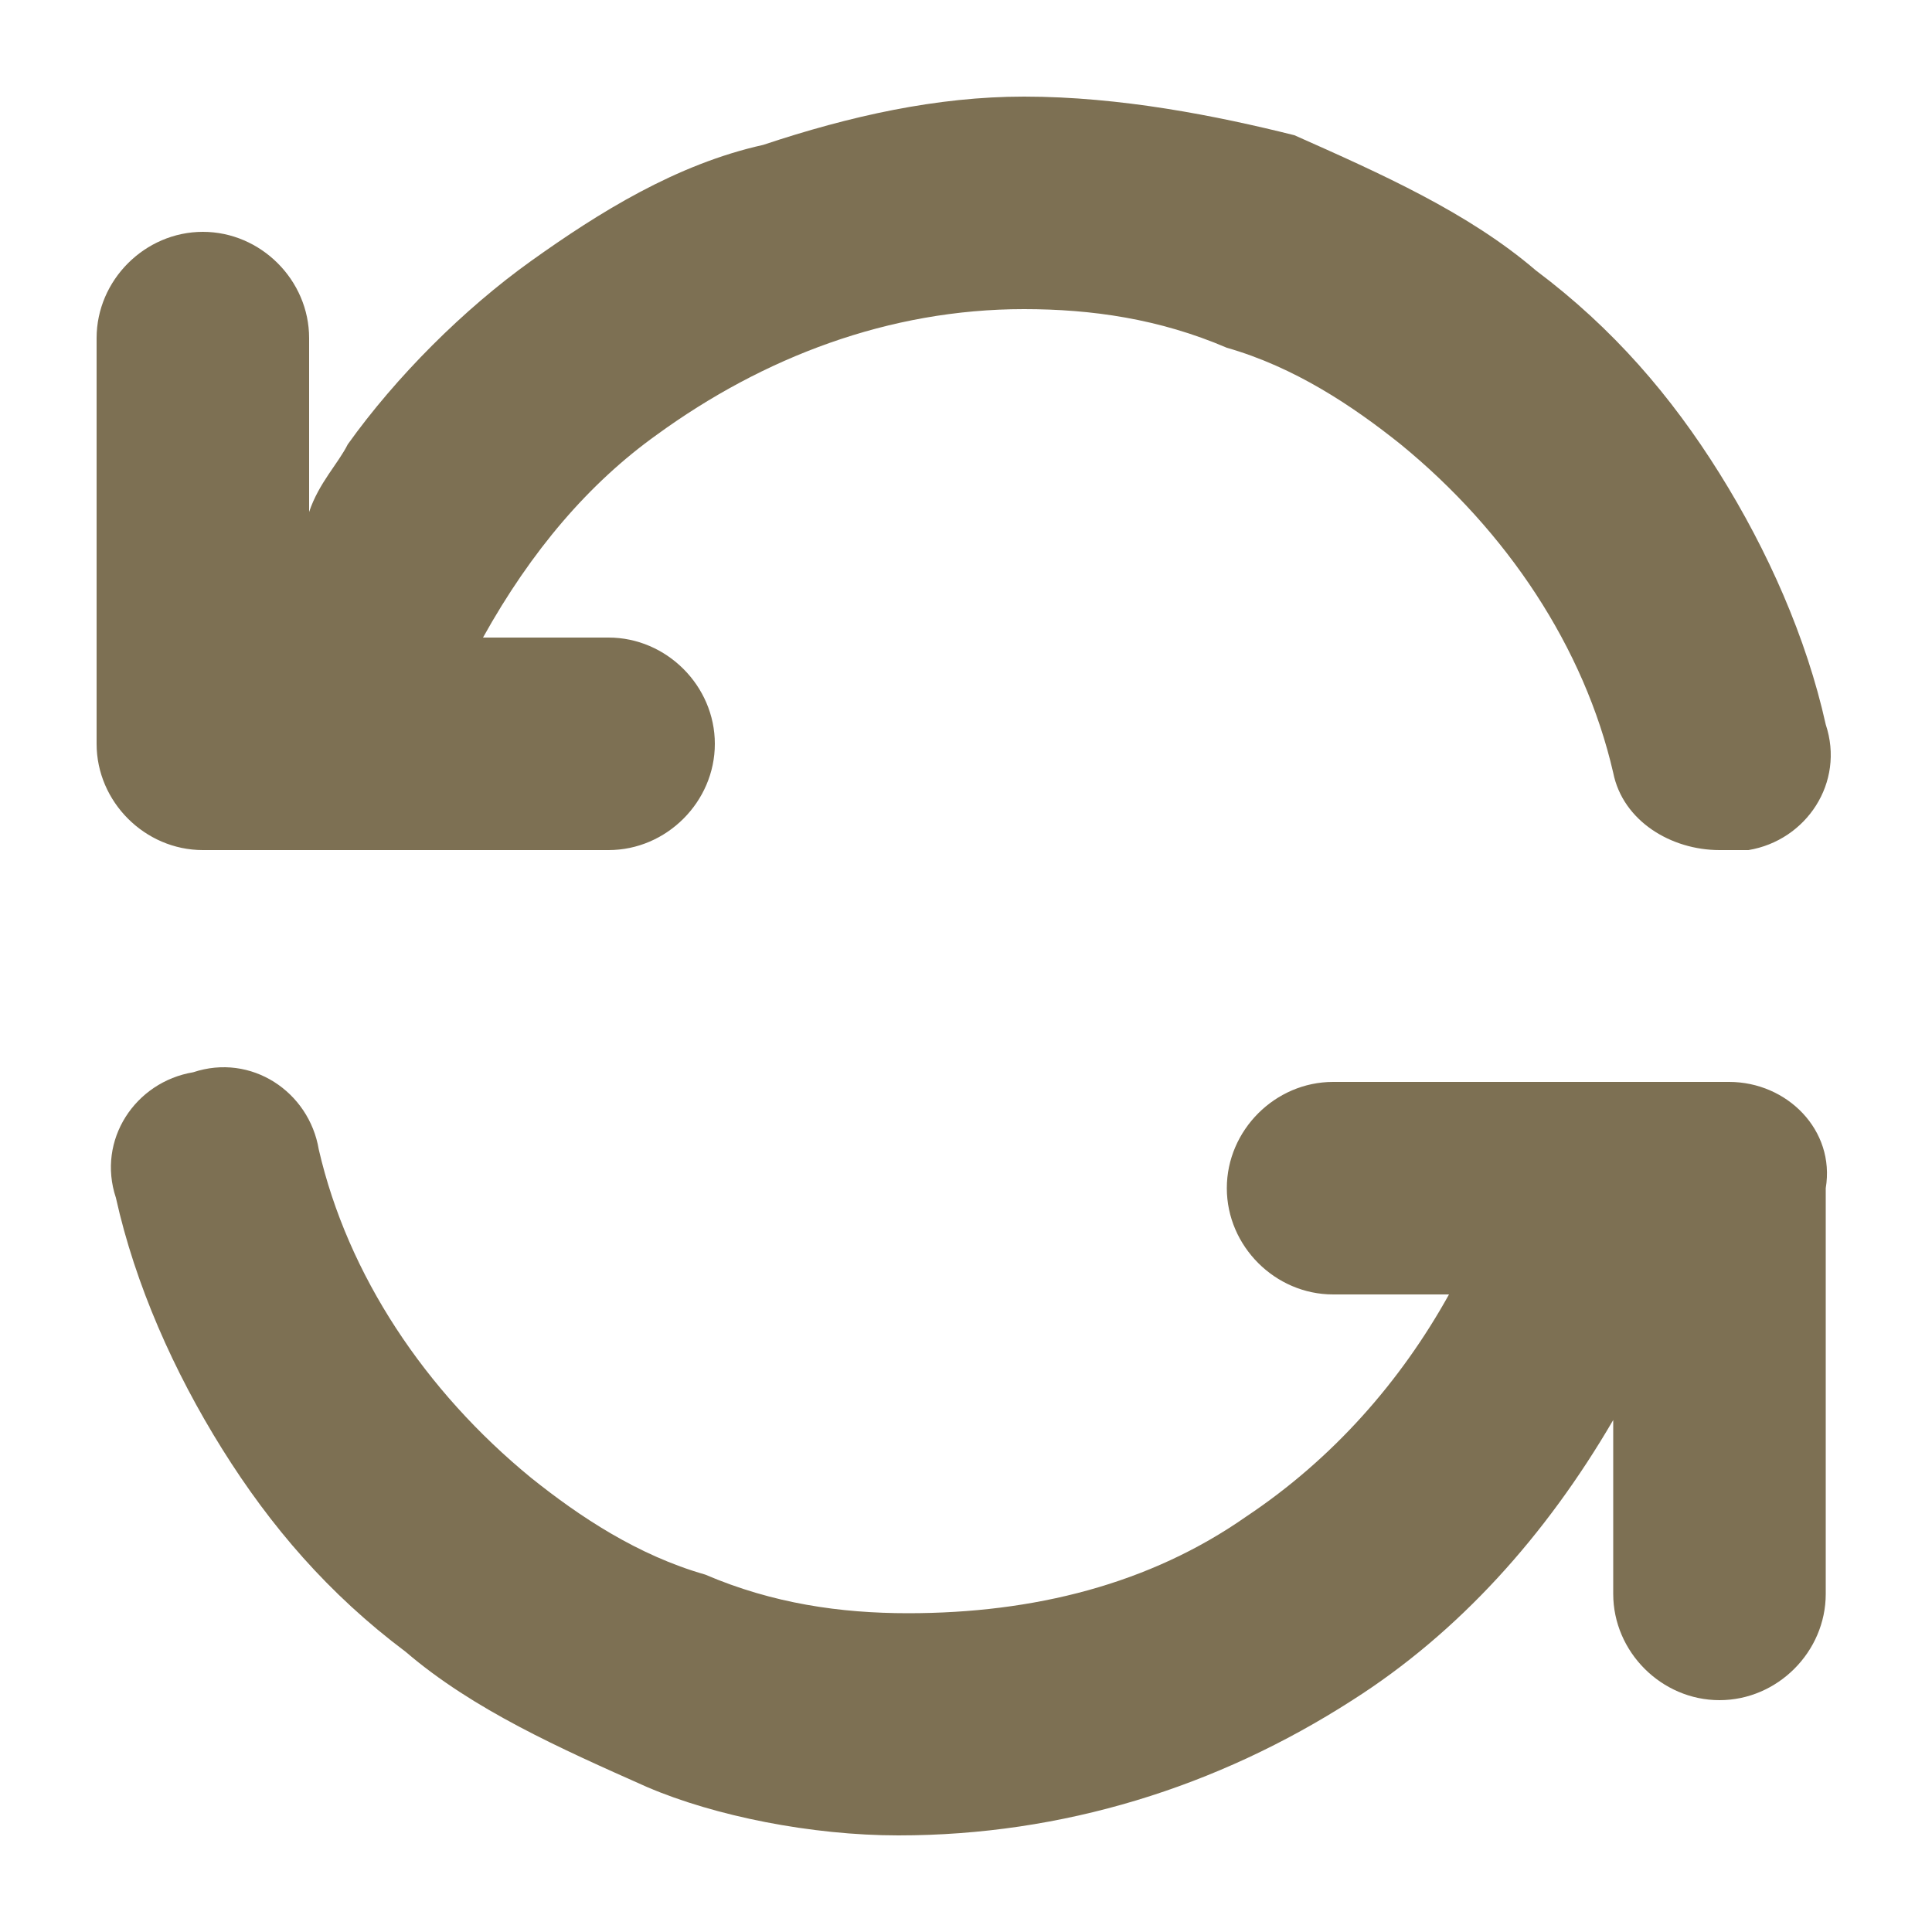
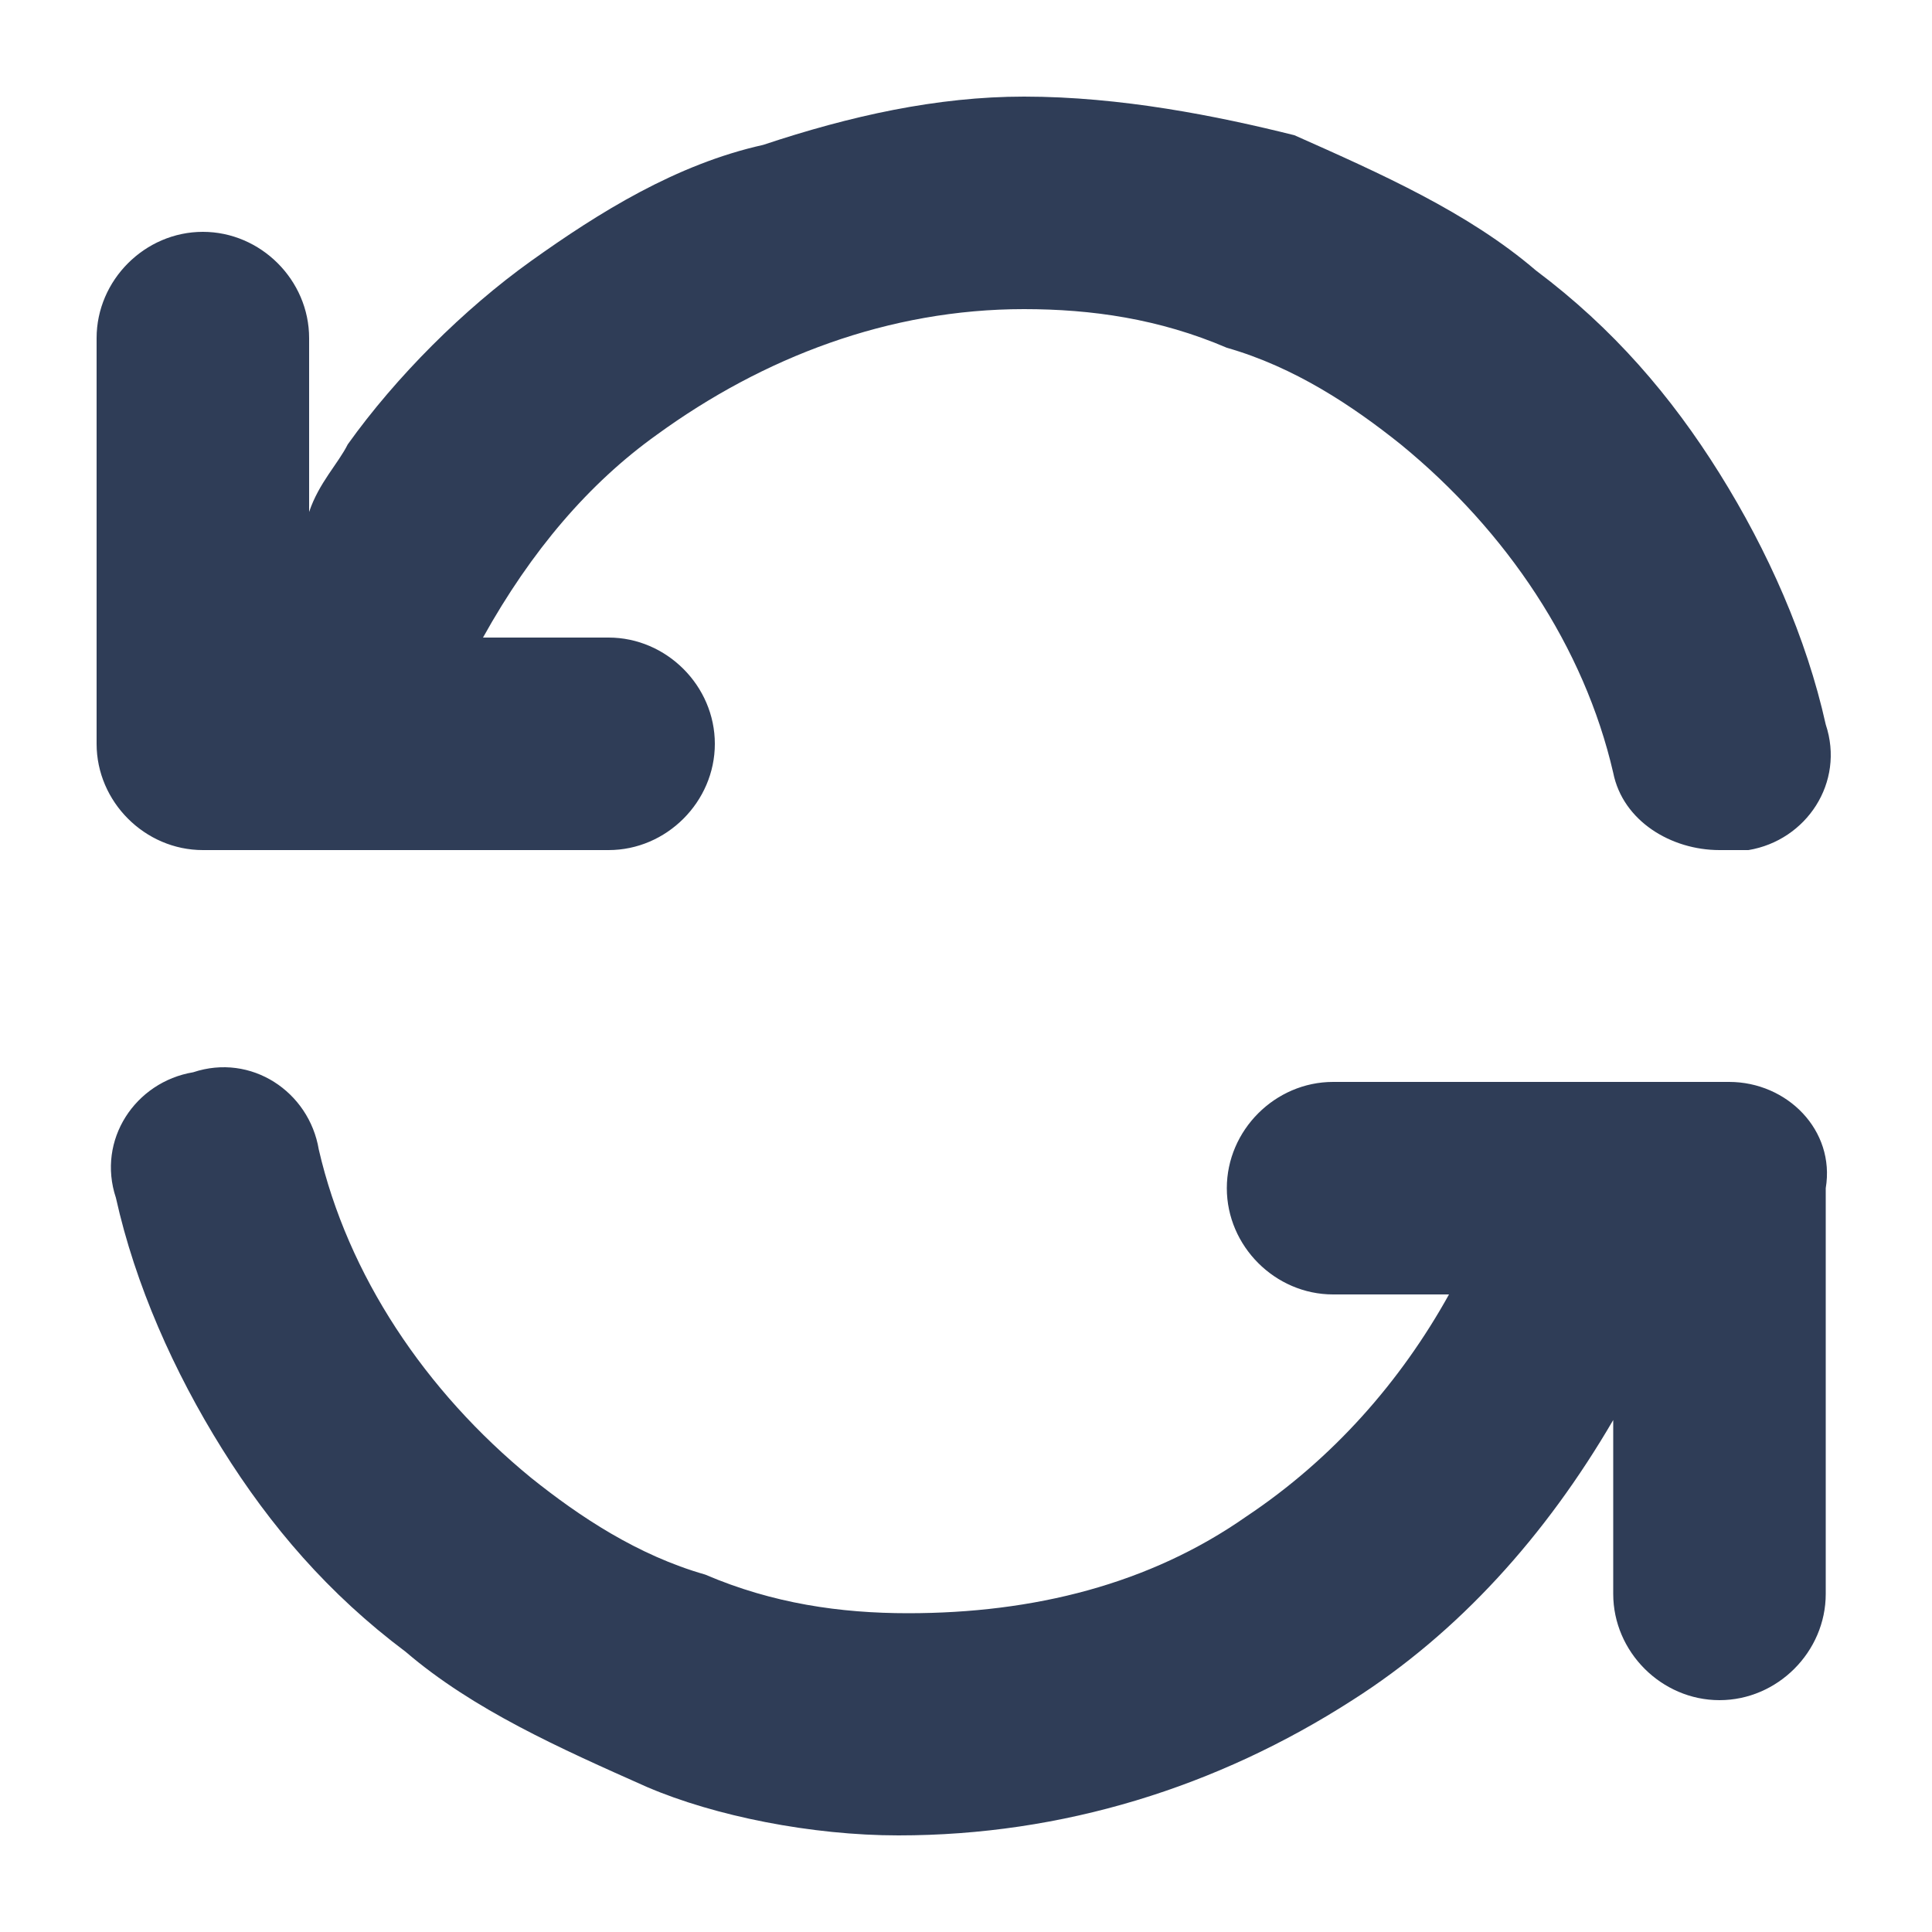
<svg xmlns="http://www.w3.org/2000/svg" version="1.1" id="Layer_1" x="0px" y="0px" viewBox="0 0 20 20" style="enable-background:new 0 0 20 20;" xml:space="preserve">
  <style type="text/css">
- 	.st0{fill:#7D7053;}
+ 	.st0{fill:#2F3D57;}
</style>
-   <path class="st0" d="M6.3,8.8c0.6,0,1.1-0.5,1.1-1.1c0-0.6-0.5-1.1-1.1-1.1H5C5.5,5.7,6.1,5,6.8,4.5c1.1-0.8,2.4-1.3,3.8-1.3  c0.7,0,1.4,0.1,2.1,0.4c0.7,0.2,1.3,0.6,1.8,1c1.1,0.9,1.9,2.1,2.2,3.4c0.1,0.5,0.6,0.8,1.1,0.8c0.1,0,0.2,0,0.3,0  c0.6-0.1,1-0.7,0.8-1.3c-0.2-0.9-0.6-1.8-1.1-2.6c-0.5-0.8-1.1-1.5-1.9-2.1c-0.7-0.6-1.6-1-2.5-1.4C12.6,1.2,11.6,1,10.6,1  C9.7,1,8.8,1.2,7.9,1.5C7,1.7,6.2,2.2,5.5,2.7C4.8,3.2,4.1,3.9,3.6,4.6C3.5,4.8,3.3,5,3.2,5.3V3.5c0-0.6-0.5-1.1-1.1-1.1  C1.5,2.4,1,2.9,1,3.5v4.2c0,0.6,0.5,1.1,1.1,1.1L6.3,8.8z" />
-   <path class="st0" d="M17.9,11.2h-4.1c-0.6,0-1.1,0.5-1.1,1.1c0,0.6,0.5,1.1,1.1,1.1H15c-0.5,0.9-1.2,1.7-2.1,2.3c-1,0.7-2.2,1-3.5,1  c-0.7,0-1.4-0.1-2.1-0.4c-0.7-0.2-1.3-0.6-1.8-1c-1.1-0.9-1.9-2.1-2.2-3.4c-0.1-0.6-0.7-1-1.3-0.8c-0.6,0.1-1,0.7-0.8,1.3  c0.2,0.9,0.6,1.8,1.1,2.6c0.5,0.8,1.1,1.5,1.9,2.1c0.7,0.6,1.6,1,2.5,1.4C7.4,18.8,8.4,19,9.3,19c0,0,0,0,0,0c0,0,0,0,0,0  c0,0,0,0,0,0c0,0,0,0,0,0c1.7,0,3.3-0.5,4.7-1.4c1.1-0.7,2-1.7,2.7-2.9v1.8c0,0.6,0.5,1.1,1.1,1.1c0.6,0,1.1-0.5,1.1-1.1v-4.2  C19,11.7,18.5,11.2,17.9,11.2z" />
+   <path class="st0" d="M6.3,8.8c0.6,0,1.1-0.5,1.1-1.1S6.9,6.6,6.3,6.6H5C5.5,5.7,6.1,5,6.8,4.5c1.1-0.8,2.4-1.3,3.8-1.3  c0.7,0,1.4,0.1,2.1,0.4c0.7,0.2,1.3,0.6,1.8,1c1.1,0.9,1.9,2.1,2.2,3.4c0.1,0.5,0.6,0.8,1.1,0.8c0.1,0,0.2,0,0.3,0  c0.6-0.1,1-0.7,0.8-1.3c-0.2-0.9-0.6-1.8-1.1-2.6s-1.1-1.5-1.9-2.1c-0.7-0.6-1.6-1-2.5-1.4C12.6,1.2,11.6,1,10.6,1  C9.7,1,8.8,1.2,7.9,1.5C7,1.7,6.2,2.2,5.5,2.7S4.1,3.9,3.6,4.6C3.5,4.8,3.3,5,3.2,5.3V3.5c0-0.6-0.5-1.1-1.1-1.1S1,2.9,1,3.5v4.2  c0,0.6,0.5,1.1,1.1,1.1H6.3z" />
+   <path class="st0" d="M17.9,11.2h-4.1c-0.6,0-1.1,0.5-1.1,1.1s0.5,1.1,1.1,1.1H15c-0.5,0.9-1.2,1.7-2.1,2.3c-1,0.7-2.2,1-3.5,1  c-0.7,0-1.4-0.1-2.1-0.4c-0.7-0.2-1.3-0.6-1.8-1c-1.1-0.9-1.9-2.1-2.2-3.4c-0.1-0.6-0.7-1-1.3-0.8c-0.6,0.1-1,0.7-0.8,1.3  c0.2,0.9,0.6,1.8,1.1,2.6s1.1,1.5,1.9,2.1c0.7,0.6,1.6,1,2.5,1.4C7.4,18.8,8.4,19,9.3,19l0,0l0,0l0,0l0,0c1.7,0,3.3-0.5,4.7-1.4  c1.1-0.7,2-1.7,2.7-2.9v1.8c0,0.6,0.5,1.1,1.1,1.1s1.1-0.5,1.1-1.1v-4.2C19,11.7,18.5,11.2,17.9,11.2z" />
</svg>
